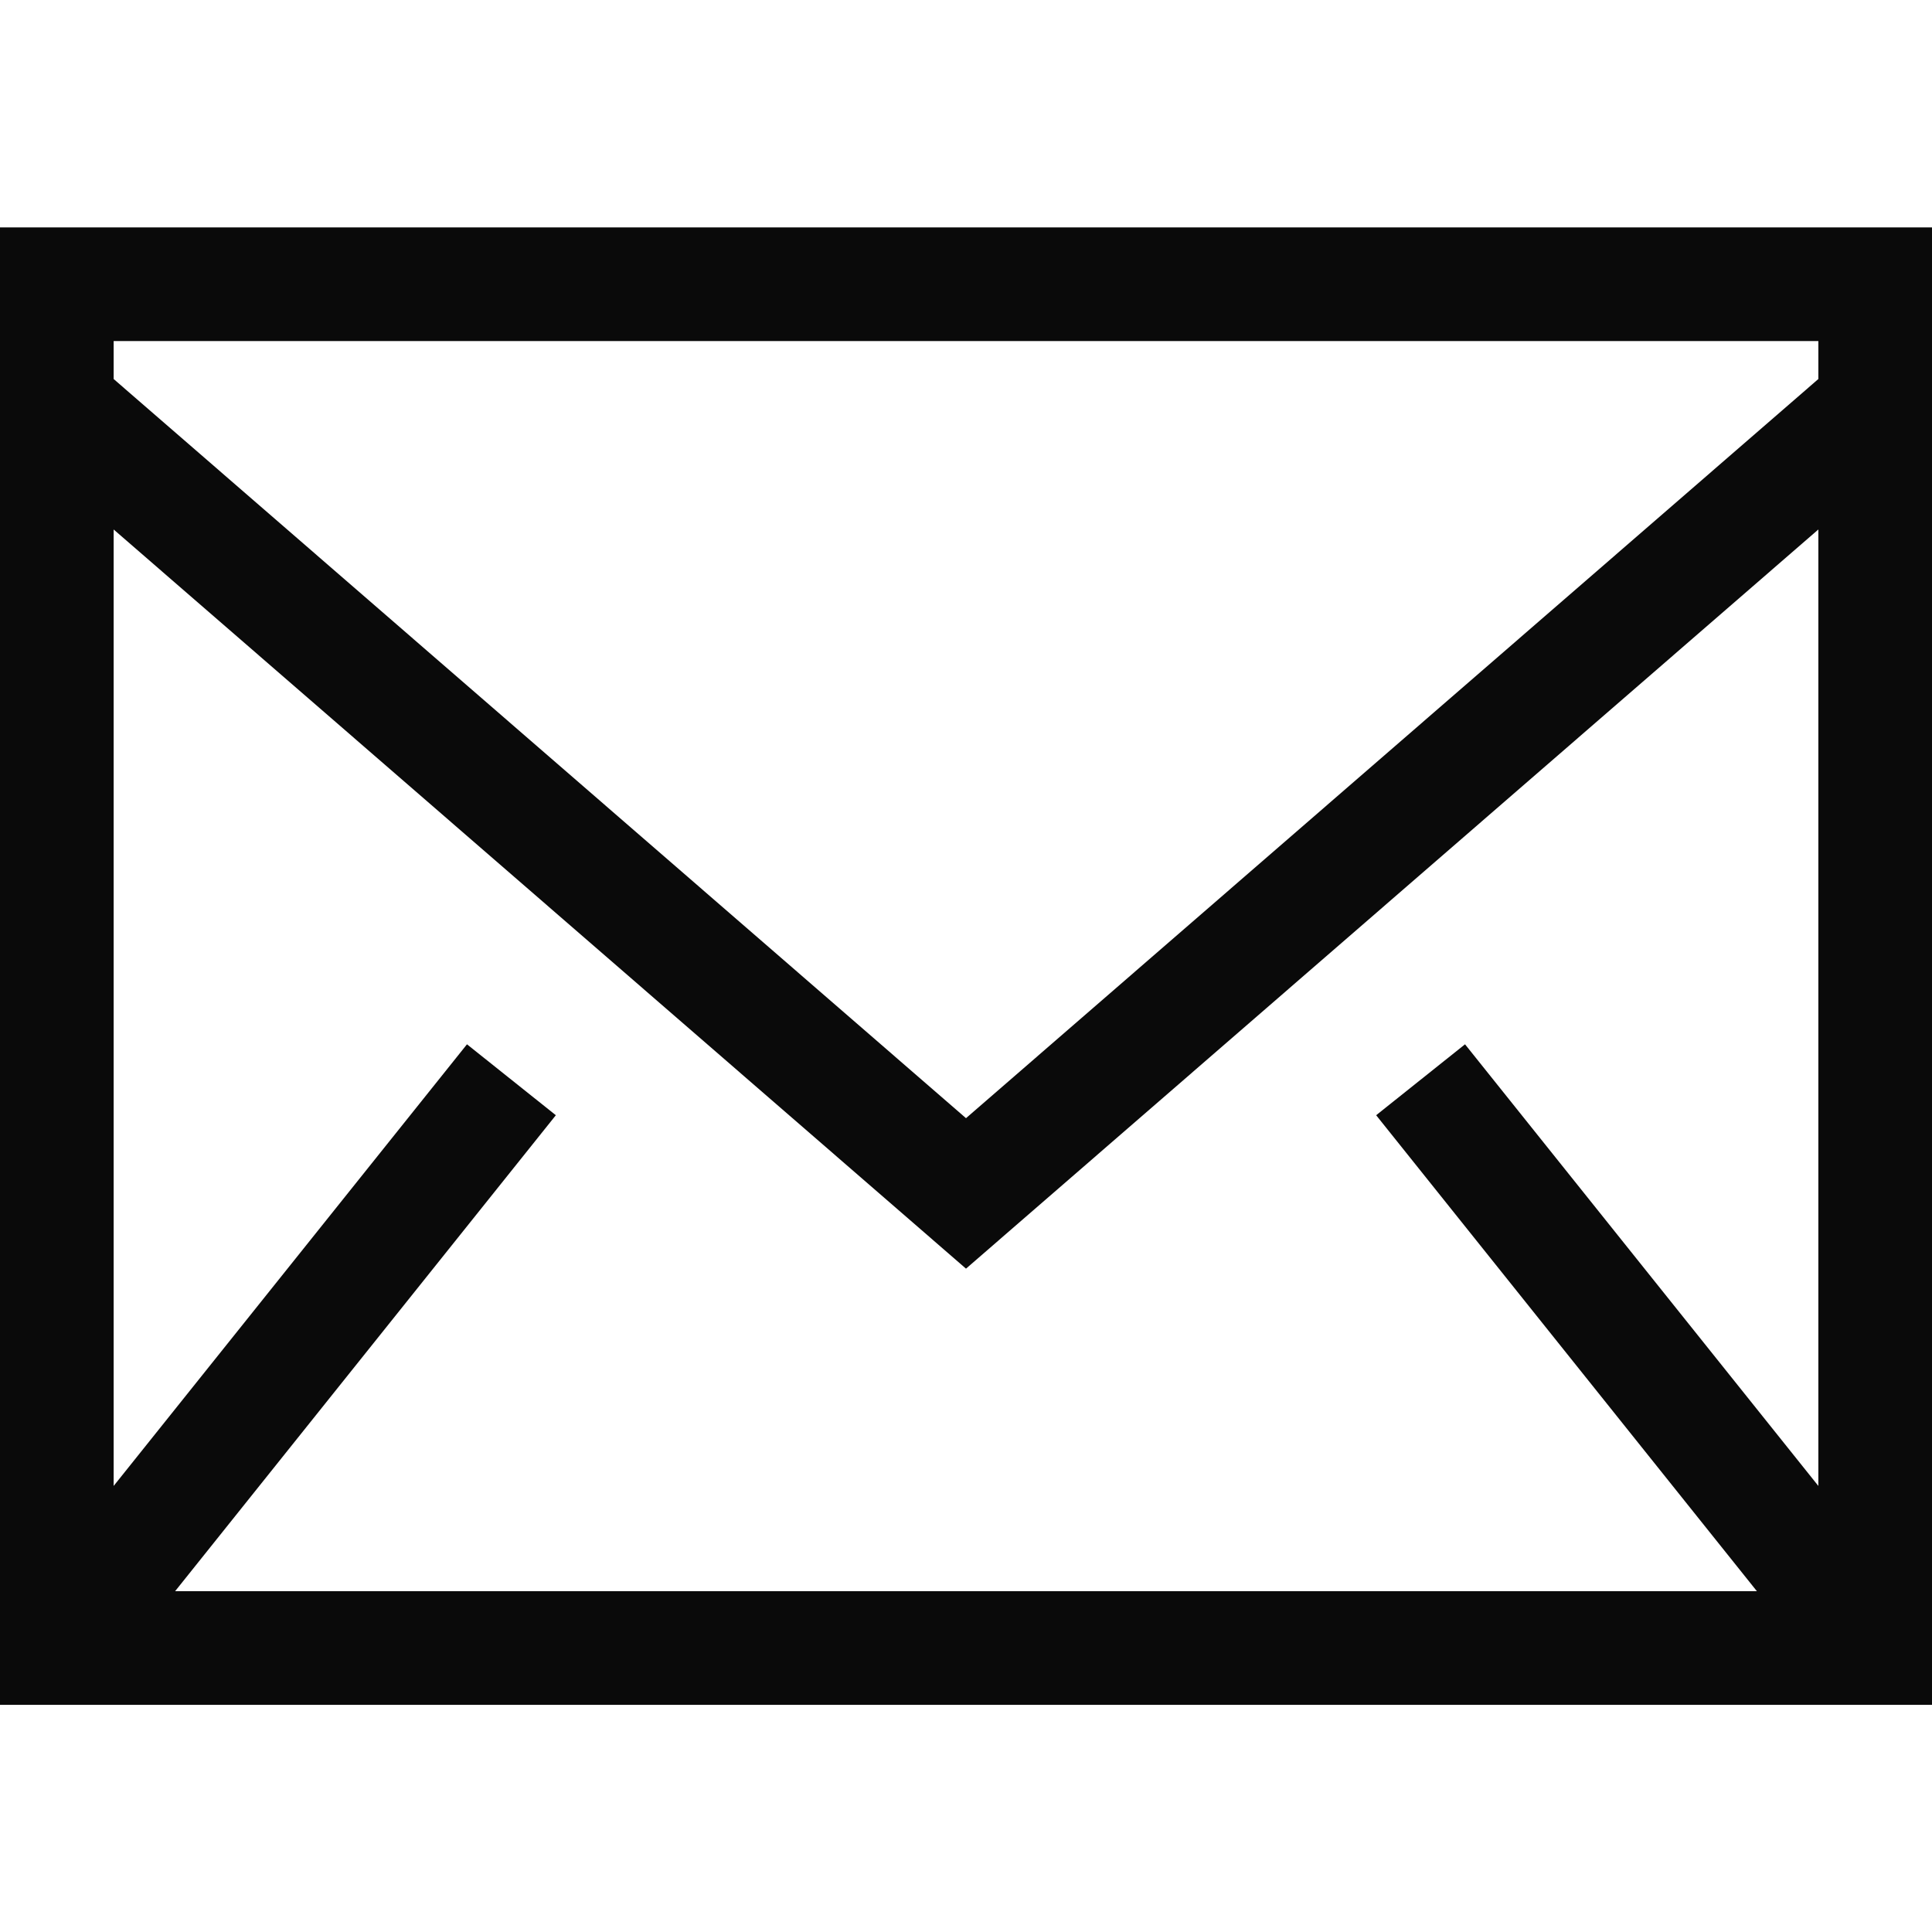
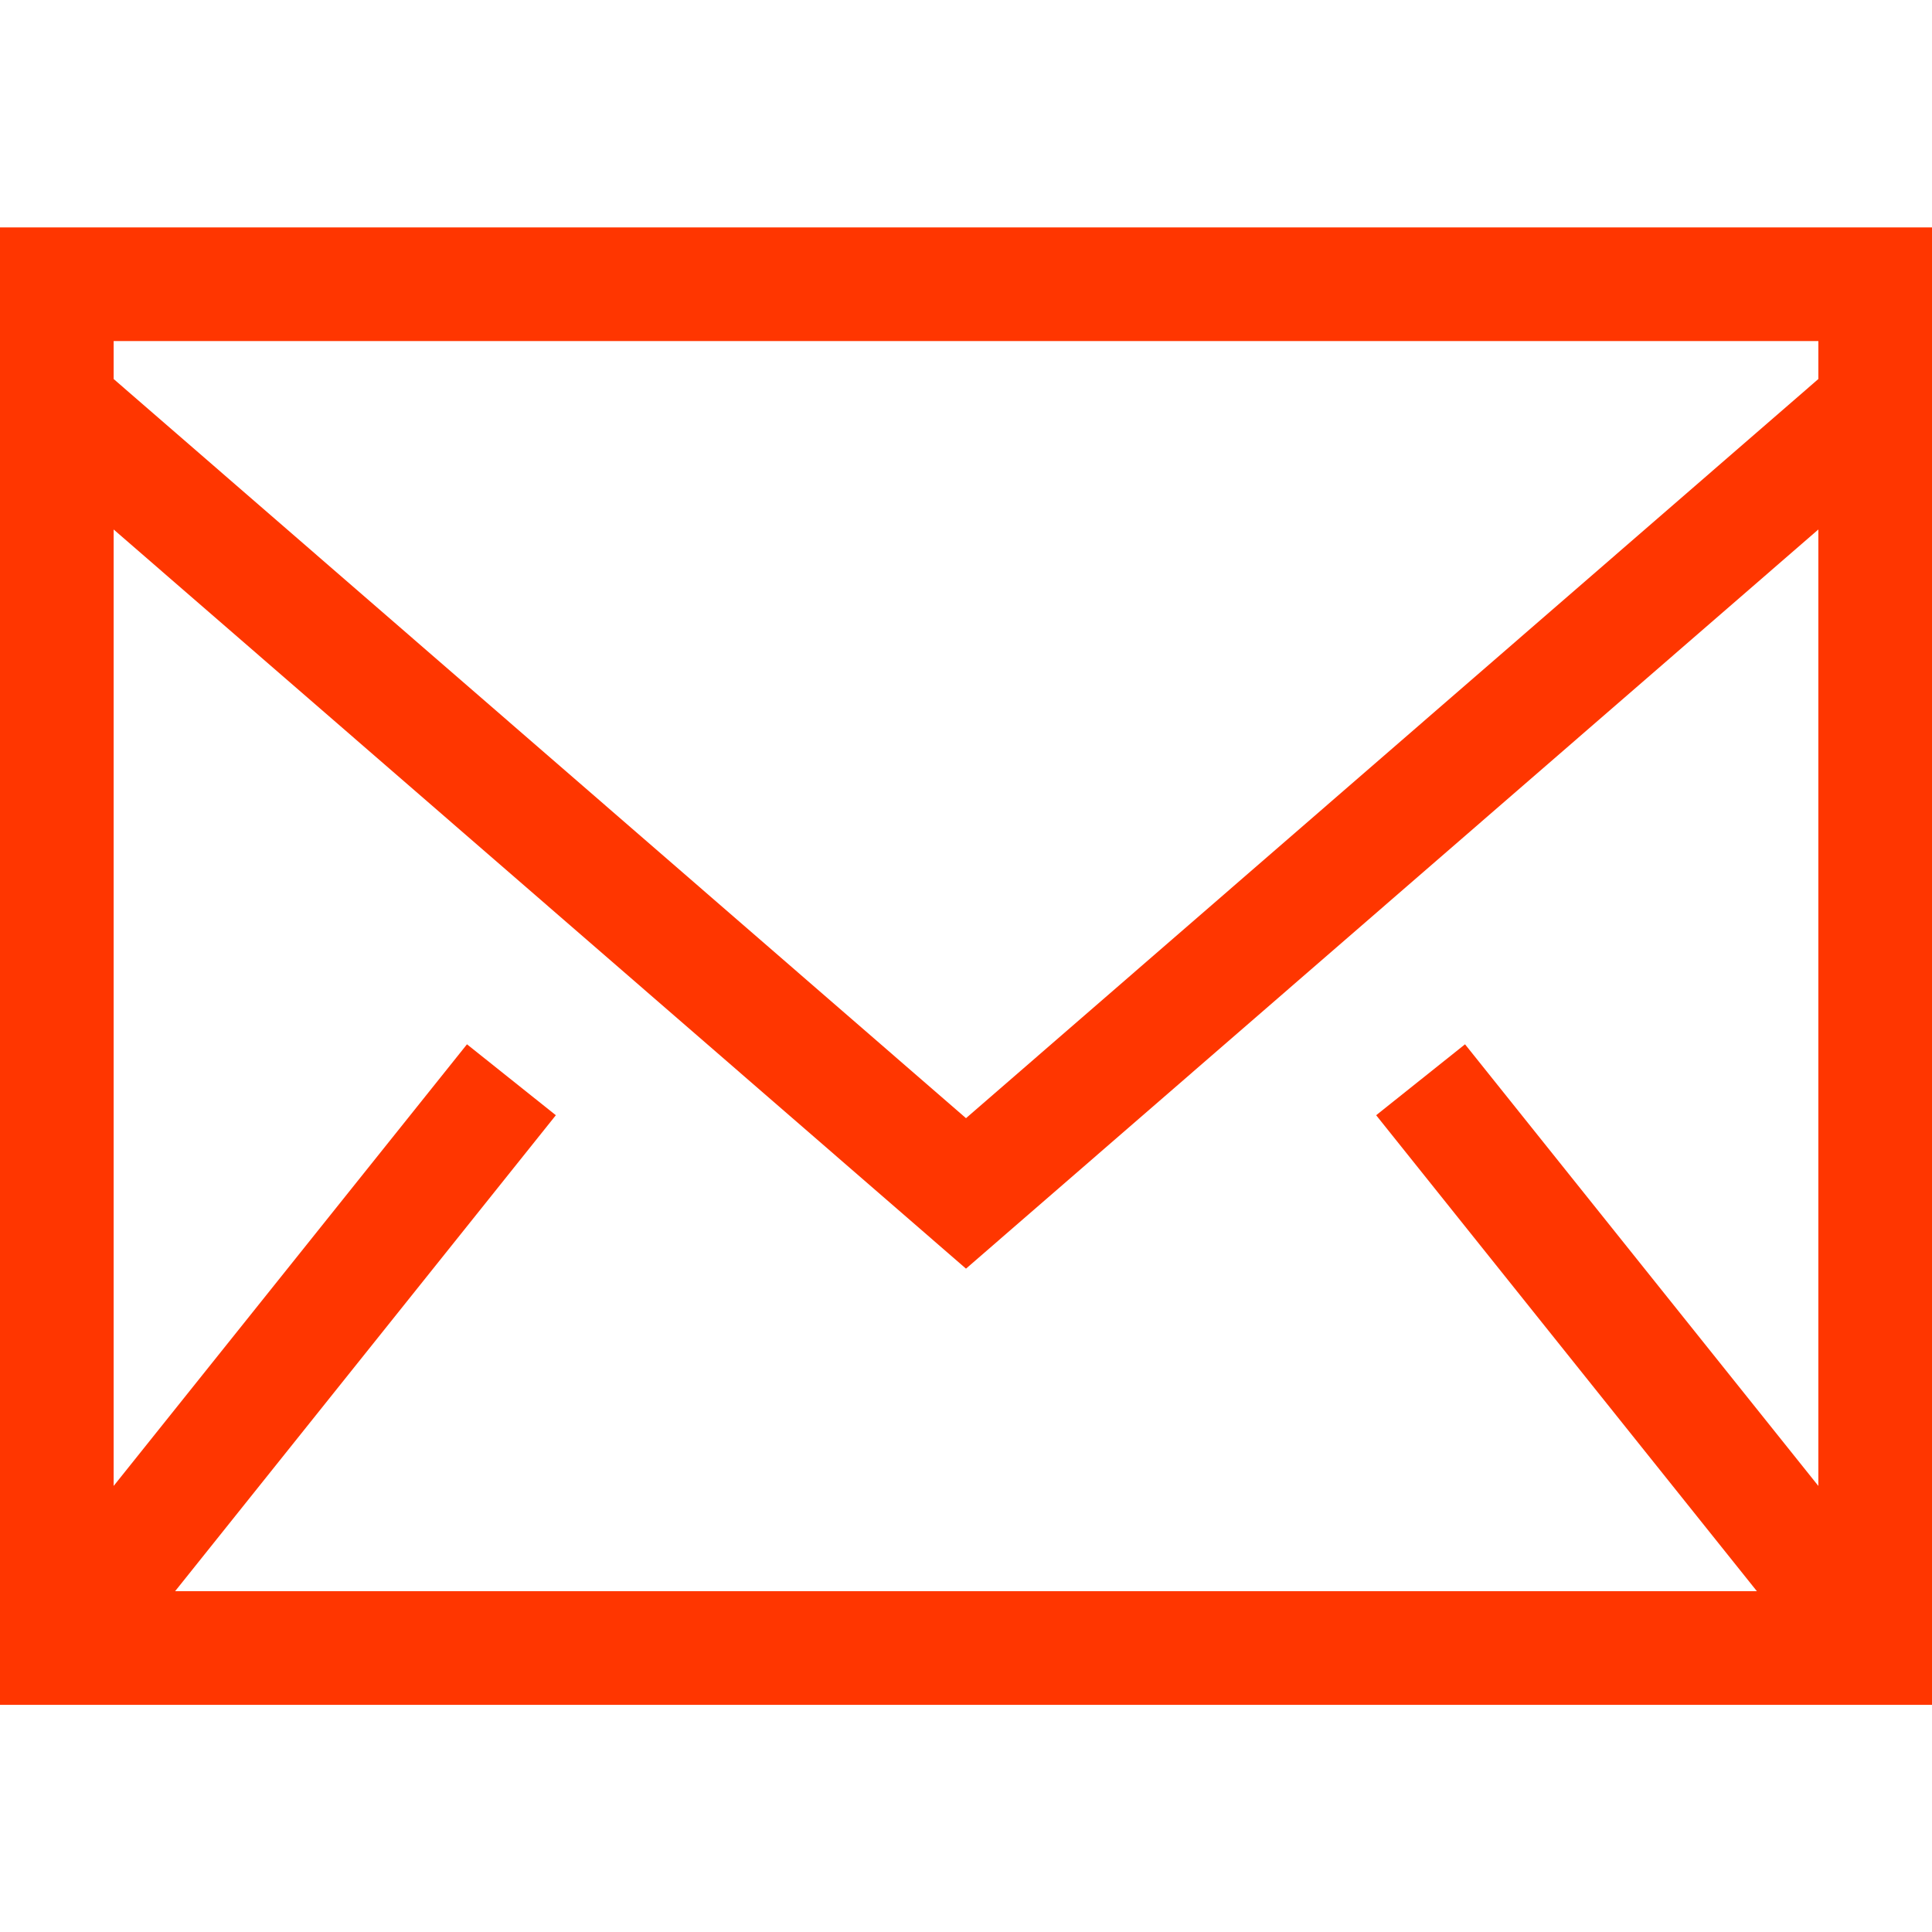
- <svg xmlns="http://www.w3.org/2000/svg" fill="#0A0A0A" width="28px" height="28px" viewBox="0 0 1920 1920">
+ <svg xmlns="http://www.w3.org/2000/svg" fill="#FF3600" width="28px" height="28px" viewBox="0 0 1920 1920">
  <g id="SVGRepo_bgCarrier" stroke-width="0" />
  <g id="SVGRepo_tracerCarrier" stroke-linecap="round" stroke-linejoin="round" />
  <g id="SVGRepo_iconCarrier">
    <path d="M0 1694.235h1920V226H0v1468.235ZM112.941 376.664V338.94H1807.06v37.723L960 1111.233l-847.059-734.57ZM1807.06 526.198v950.513l-351.134-438.89-88.32 70.475 378.353 472.998H174.042l378.353-472.998-88.32-70.475-351.134 438.89V526.198L960 1260.768l847.059-734.57Z" fill-rule="evenodd" />
  </g>
</svg>
